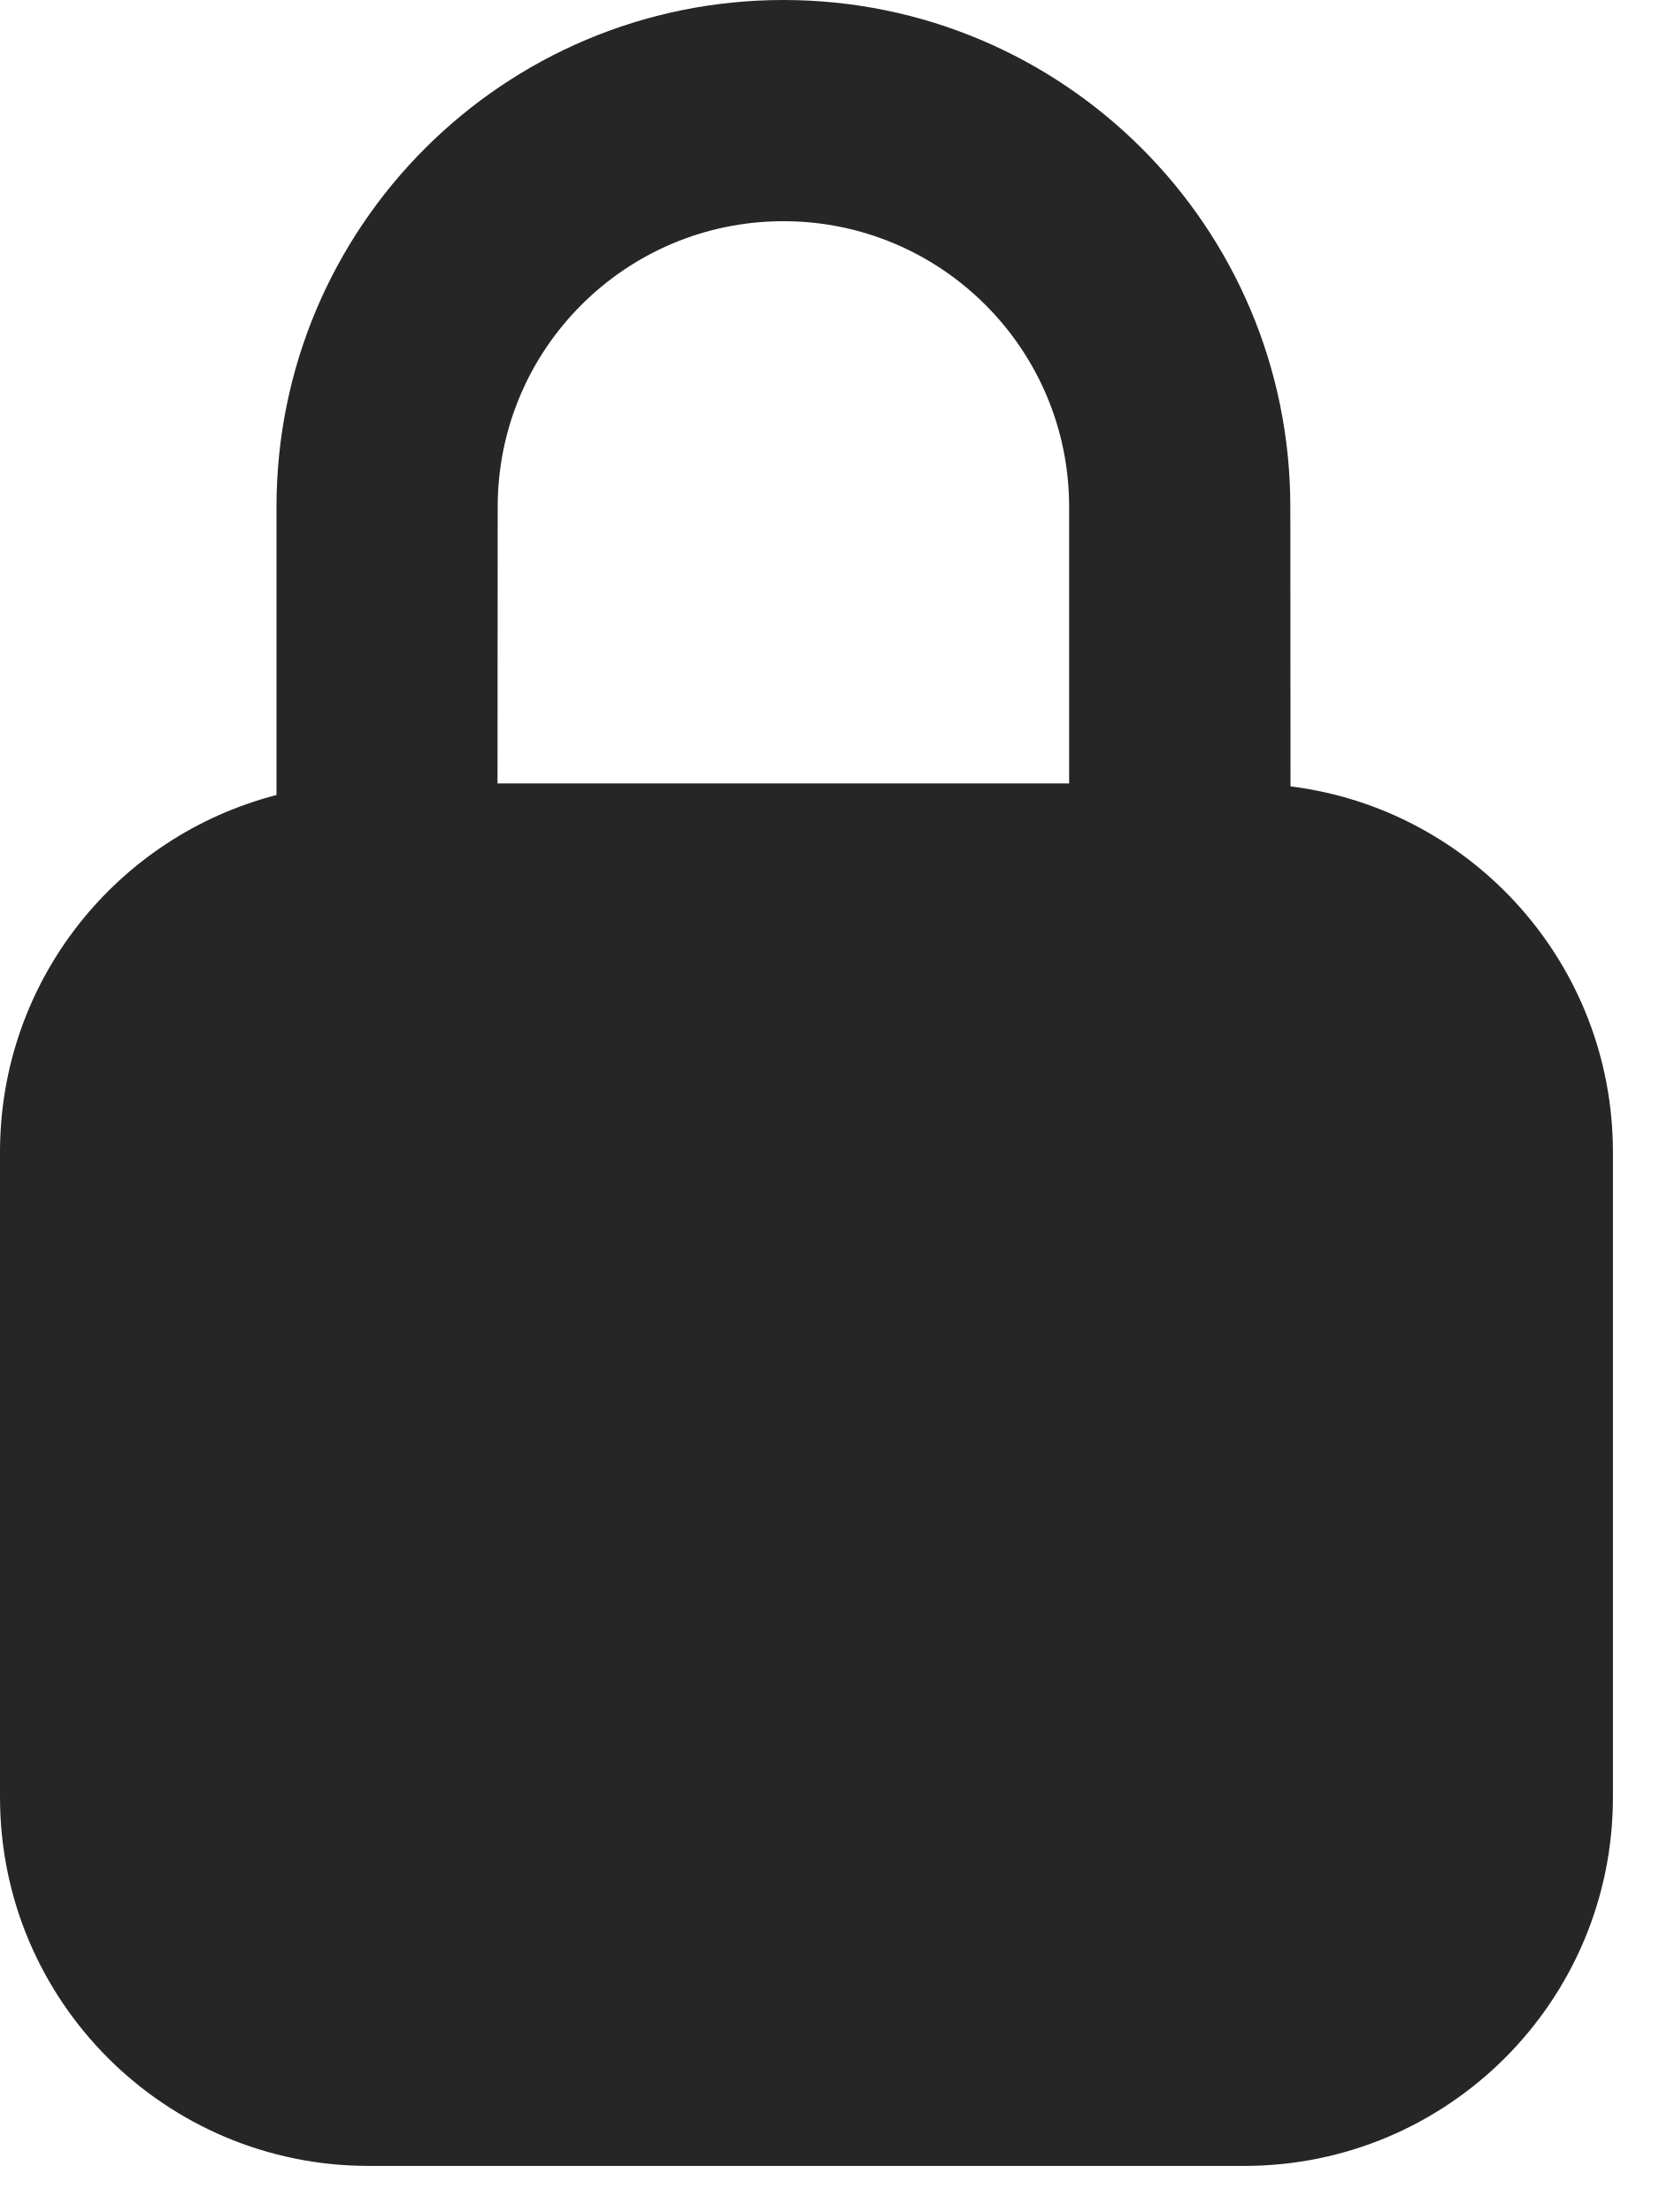
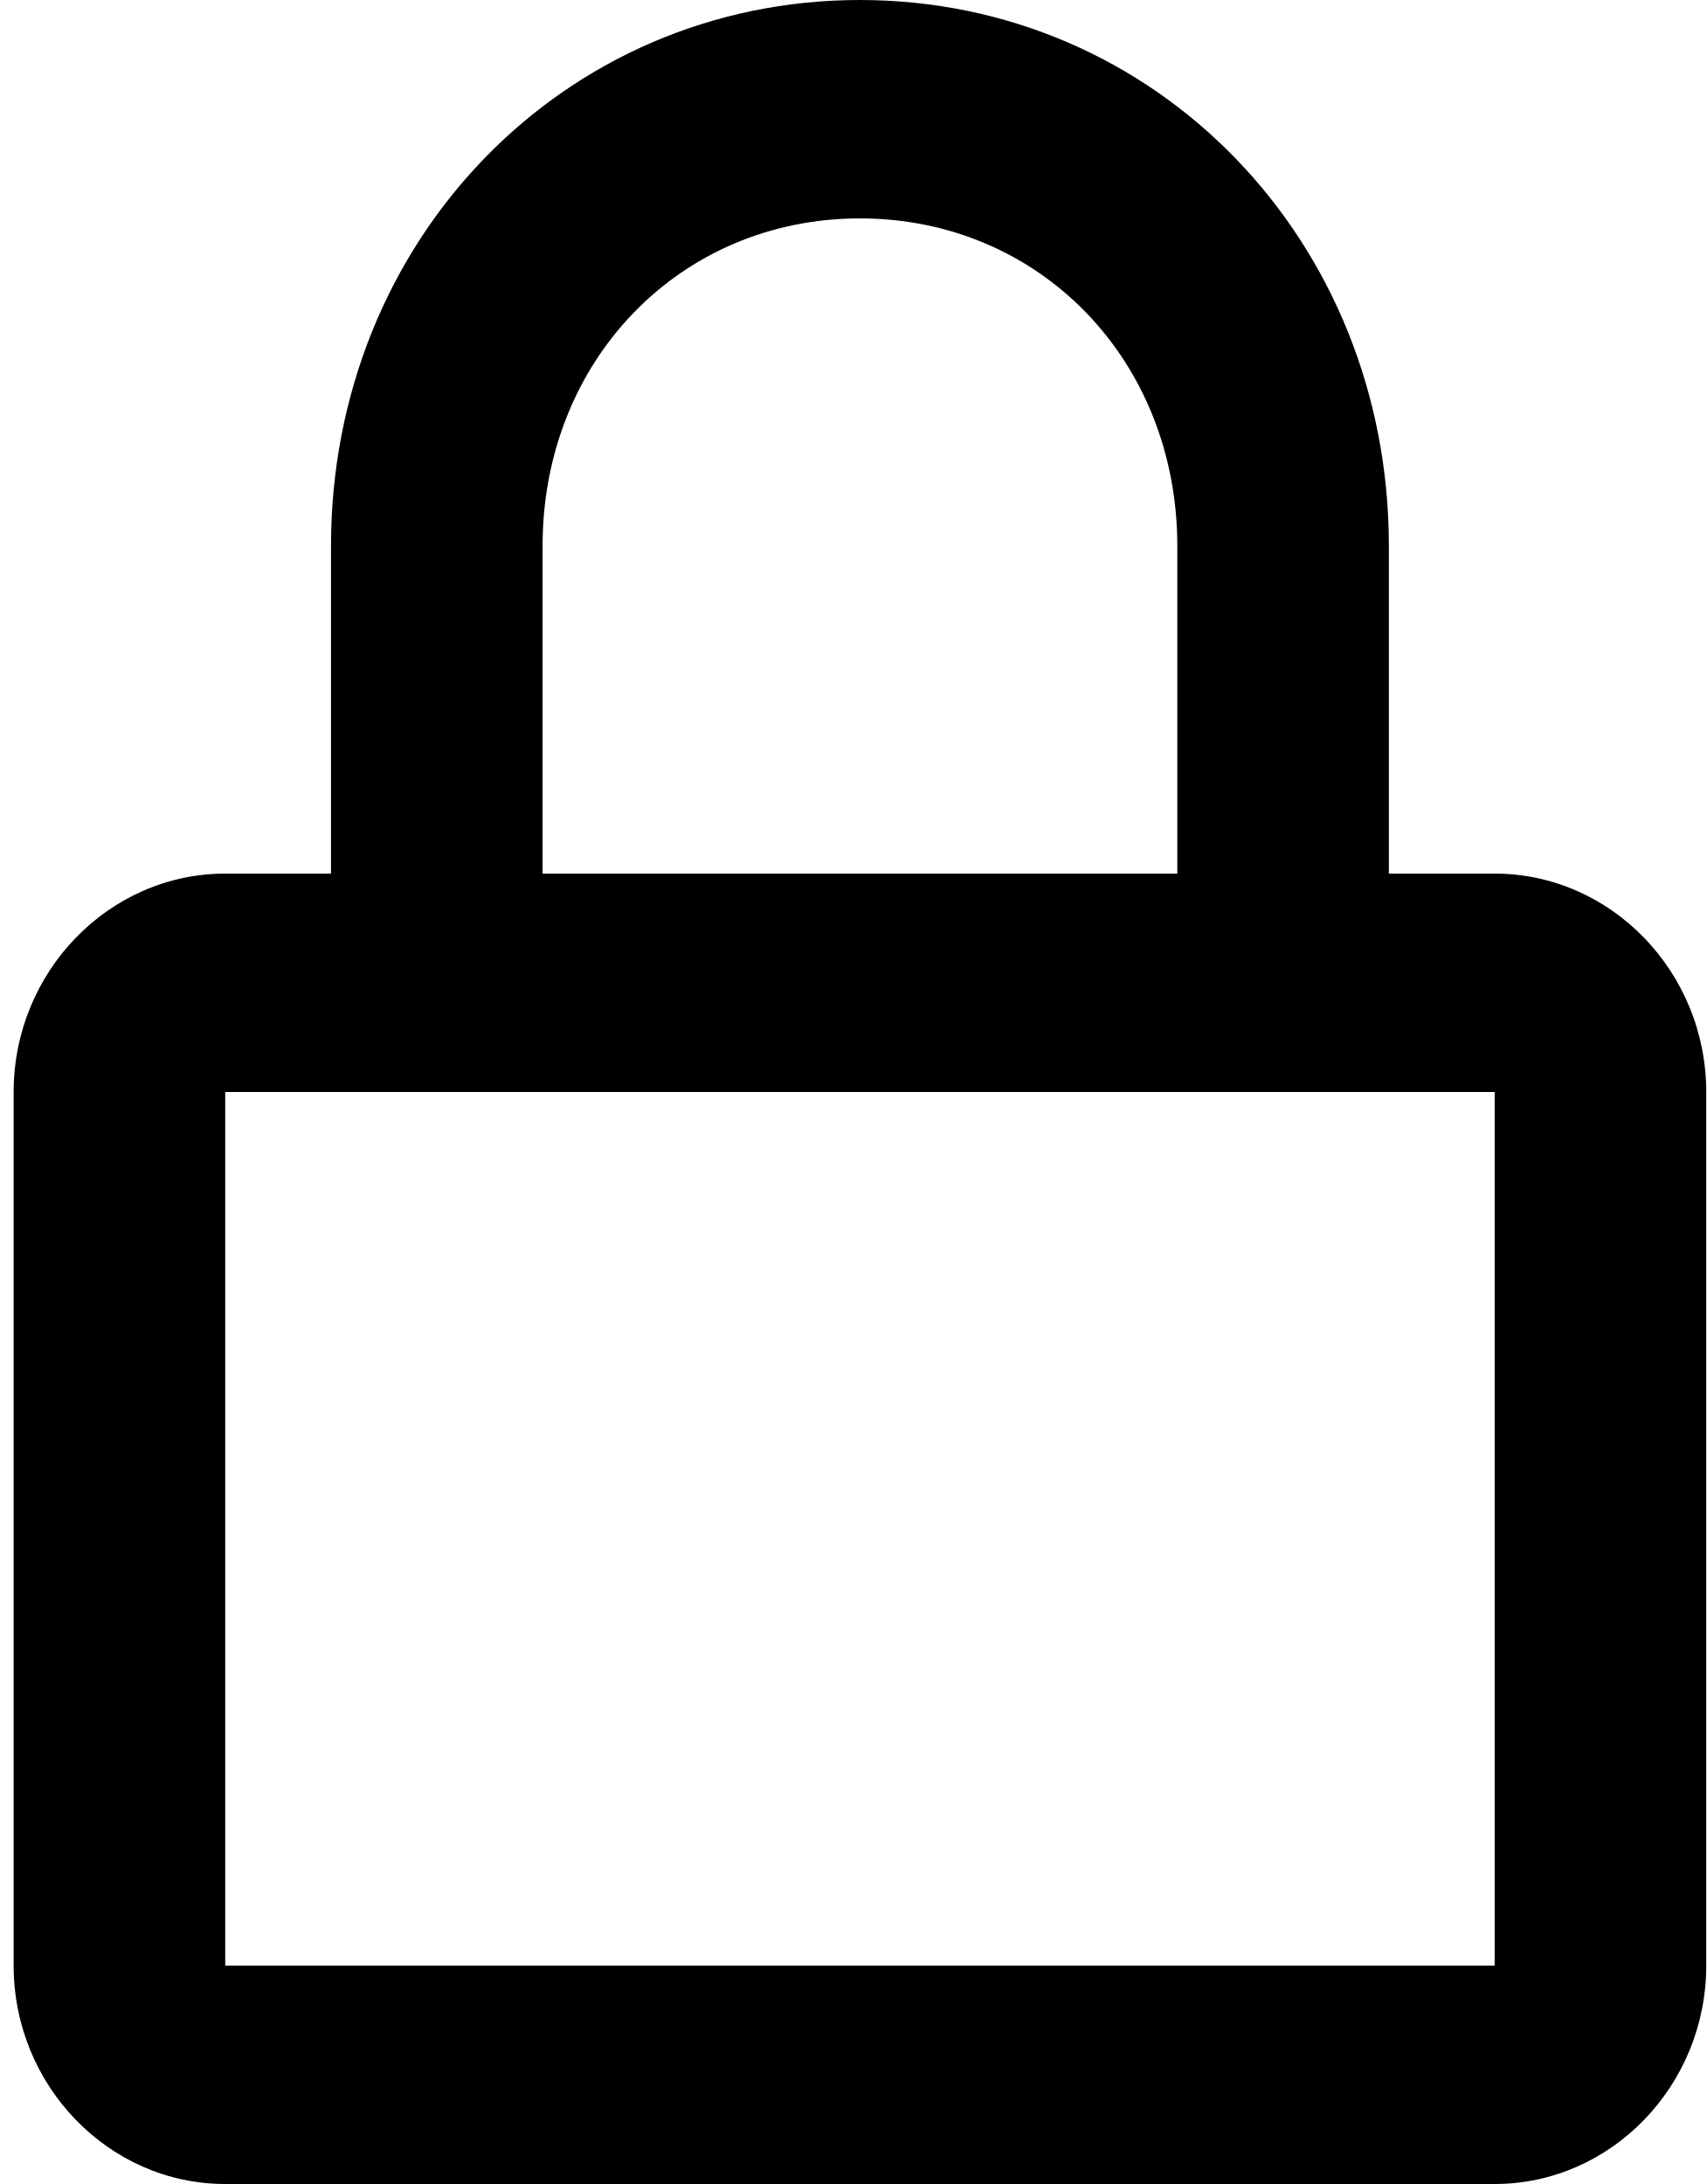
- <svg xmlns="http://www.w3.org/2000/svg" width="9" height="12" viewBox="0 0 9 12" fill="none">
-   <path fill-rule="evenodd" clip-rule="evenodd" d="M4.25 0C5.769 0 7 1.231 7 2.75L7.001 4.266C7.987 4.389 8.75 5.23 8.75 6.25V9.75C8.75 10.855 7.855 11.75 6.75 11.75H2C0.895 11.75 0 10.855 0 9.75V6.25C0 5.318 0.637 4.535 1.5 4.313L1.5 2.75C1.5 1.231 2.731 0 4.25 0ZM4.25 1.2C3.394 1.2 2.7 1.894 2.7 2.75L2.699 4.25H5.8V2.75C5.8 1.894 5.106 1.2 4.25 1.2Z" fill="#262626" />
+ <svg xmlns="http://www.w3.org/2000/svg" width="25" height="32" viewBox="0 0 25 32" fill="none">
+   <path d="M21.9 12.8H20.35V8C20.35 3.52 16.94 0 12.6 0C8.26 0 4.85 3.52 4.85 8V12.8H3.3C1.595 12.8 0.2 14.24 0.2 16V28.8C0.2 30.56 1.595 32 3.3 32H21.9C23.605 32 25 30.56 25 28.8V16C25 14.24 23.605 12.8 21.9 12.8ZM7.95 8C7.95 5.28 9.965 3.2 12.6 3.2C15.235 3.2 17.25 5.28 17.25 8V12.8H7.95V8ZM3.3 28.8V16H21.9V28.8H3.3Z" fill="black" />
</svg>
